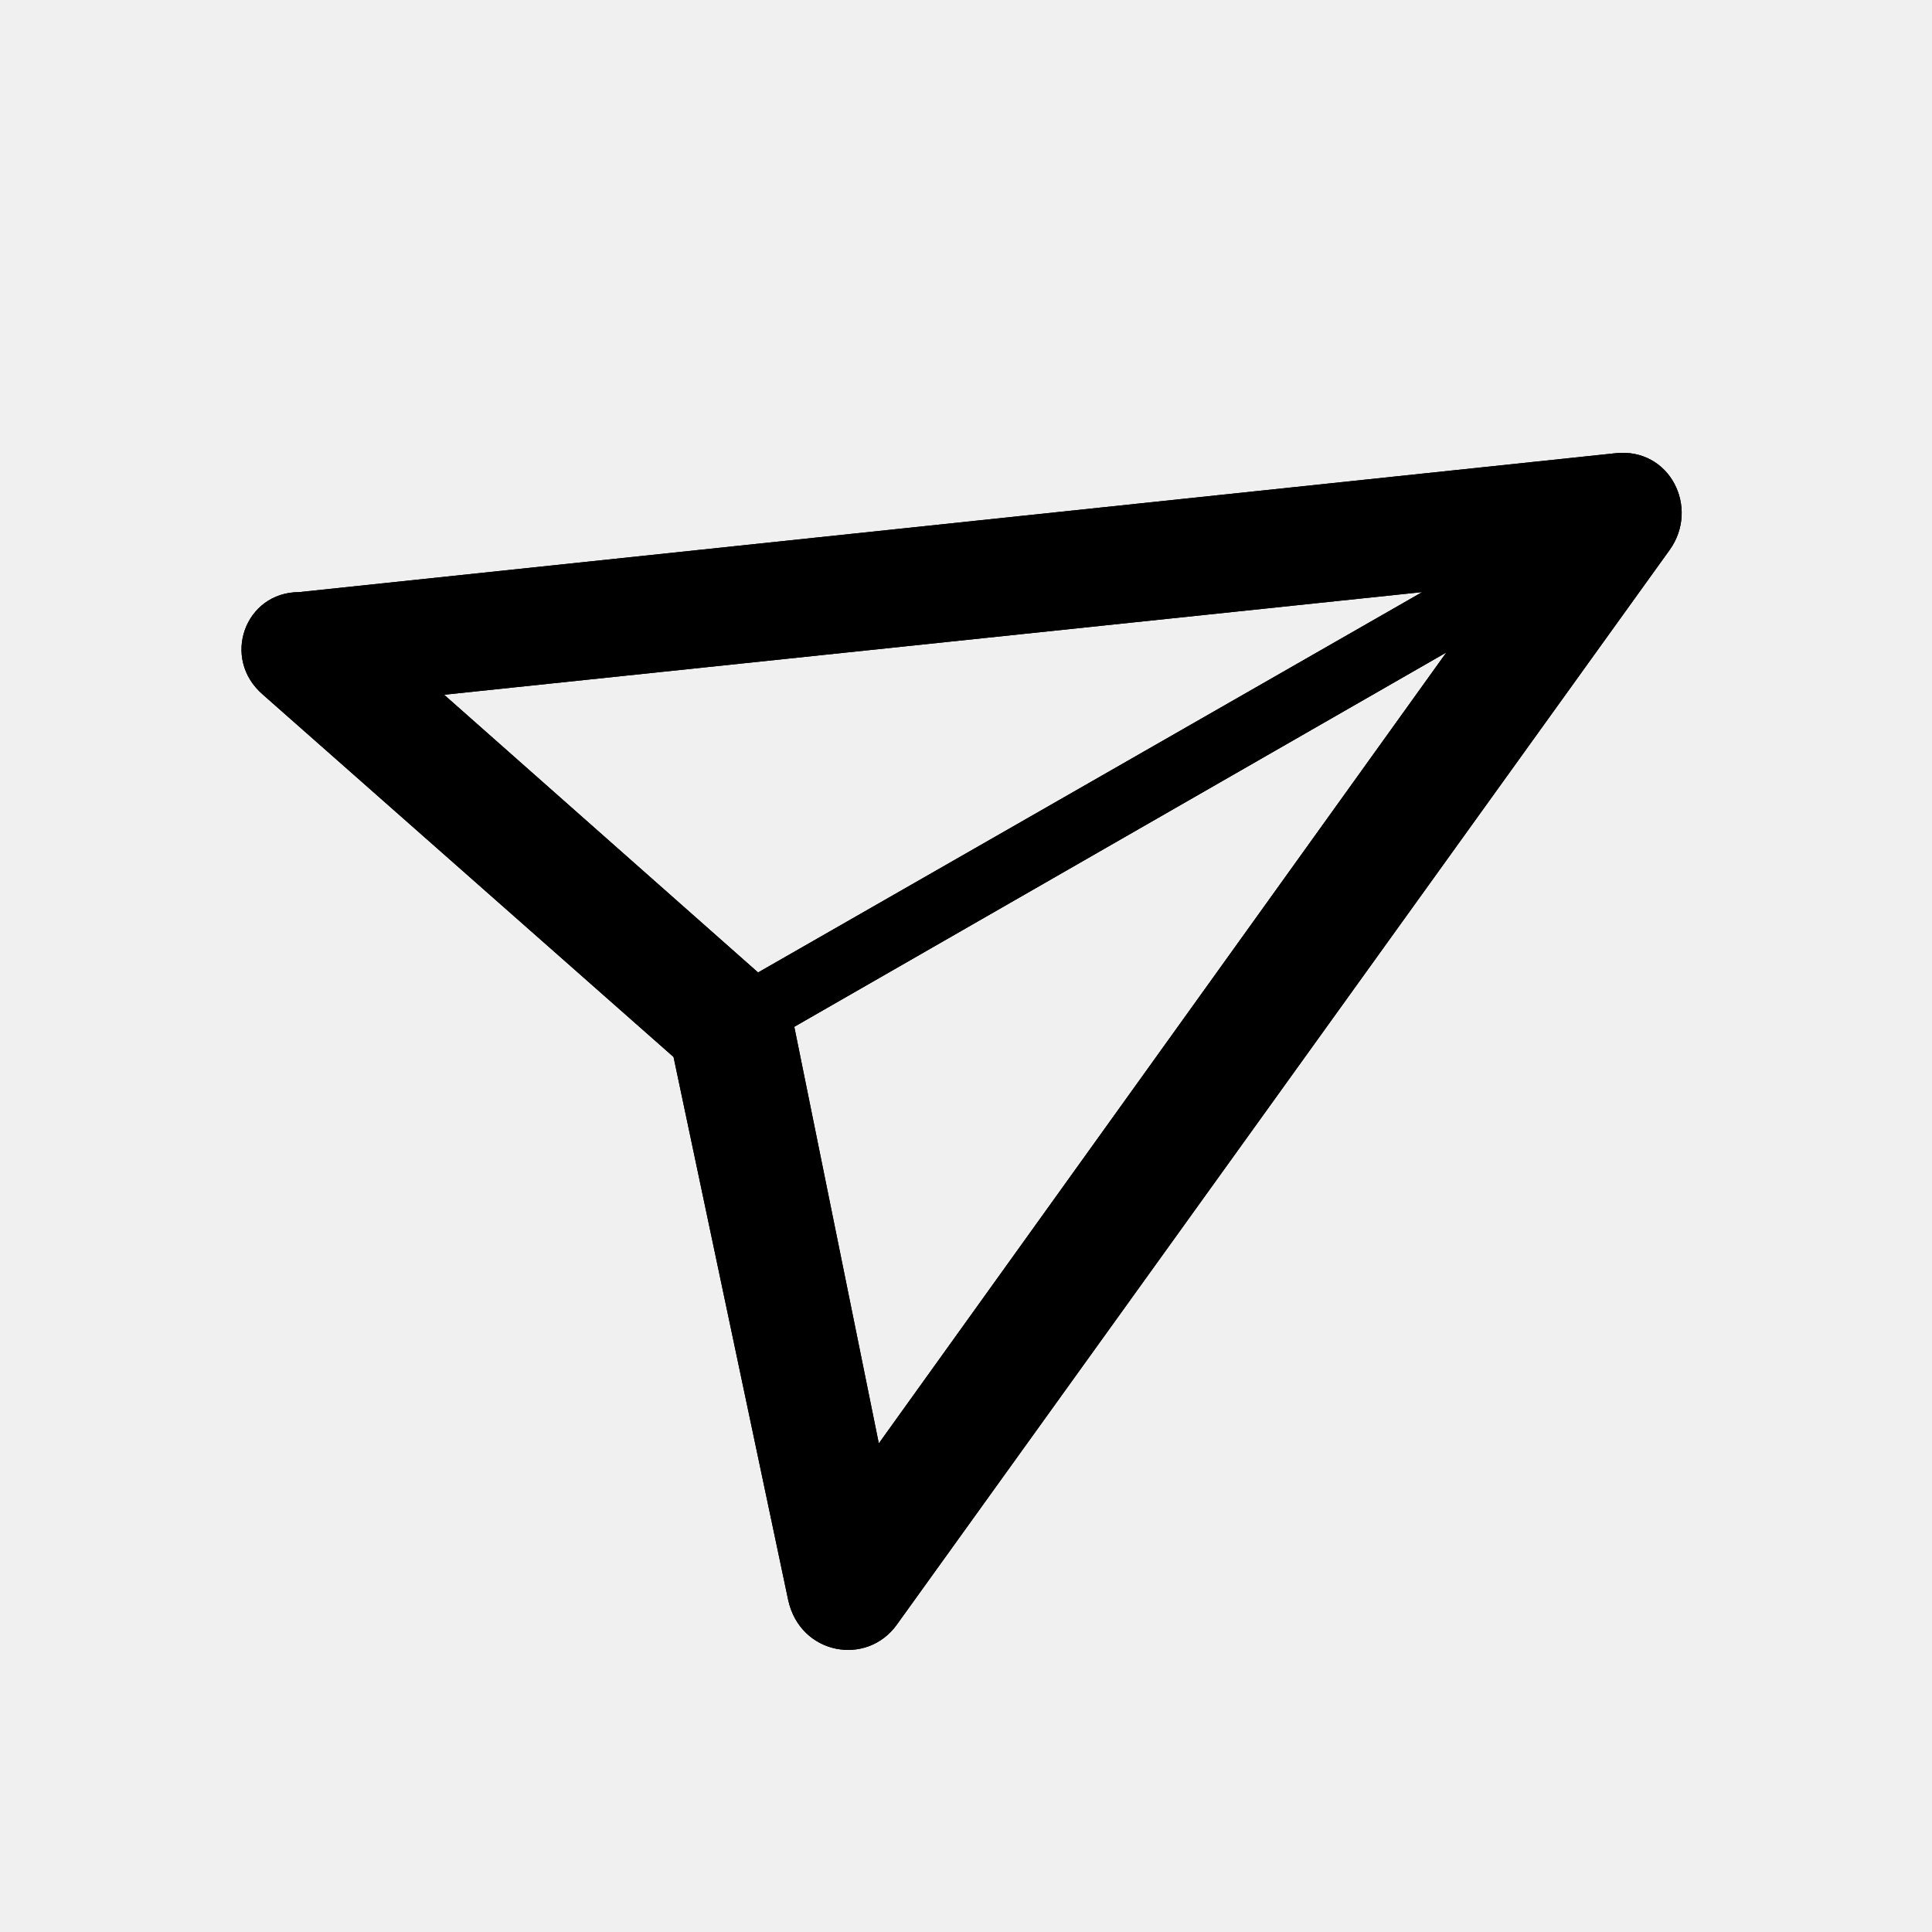
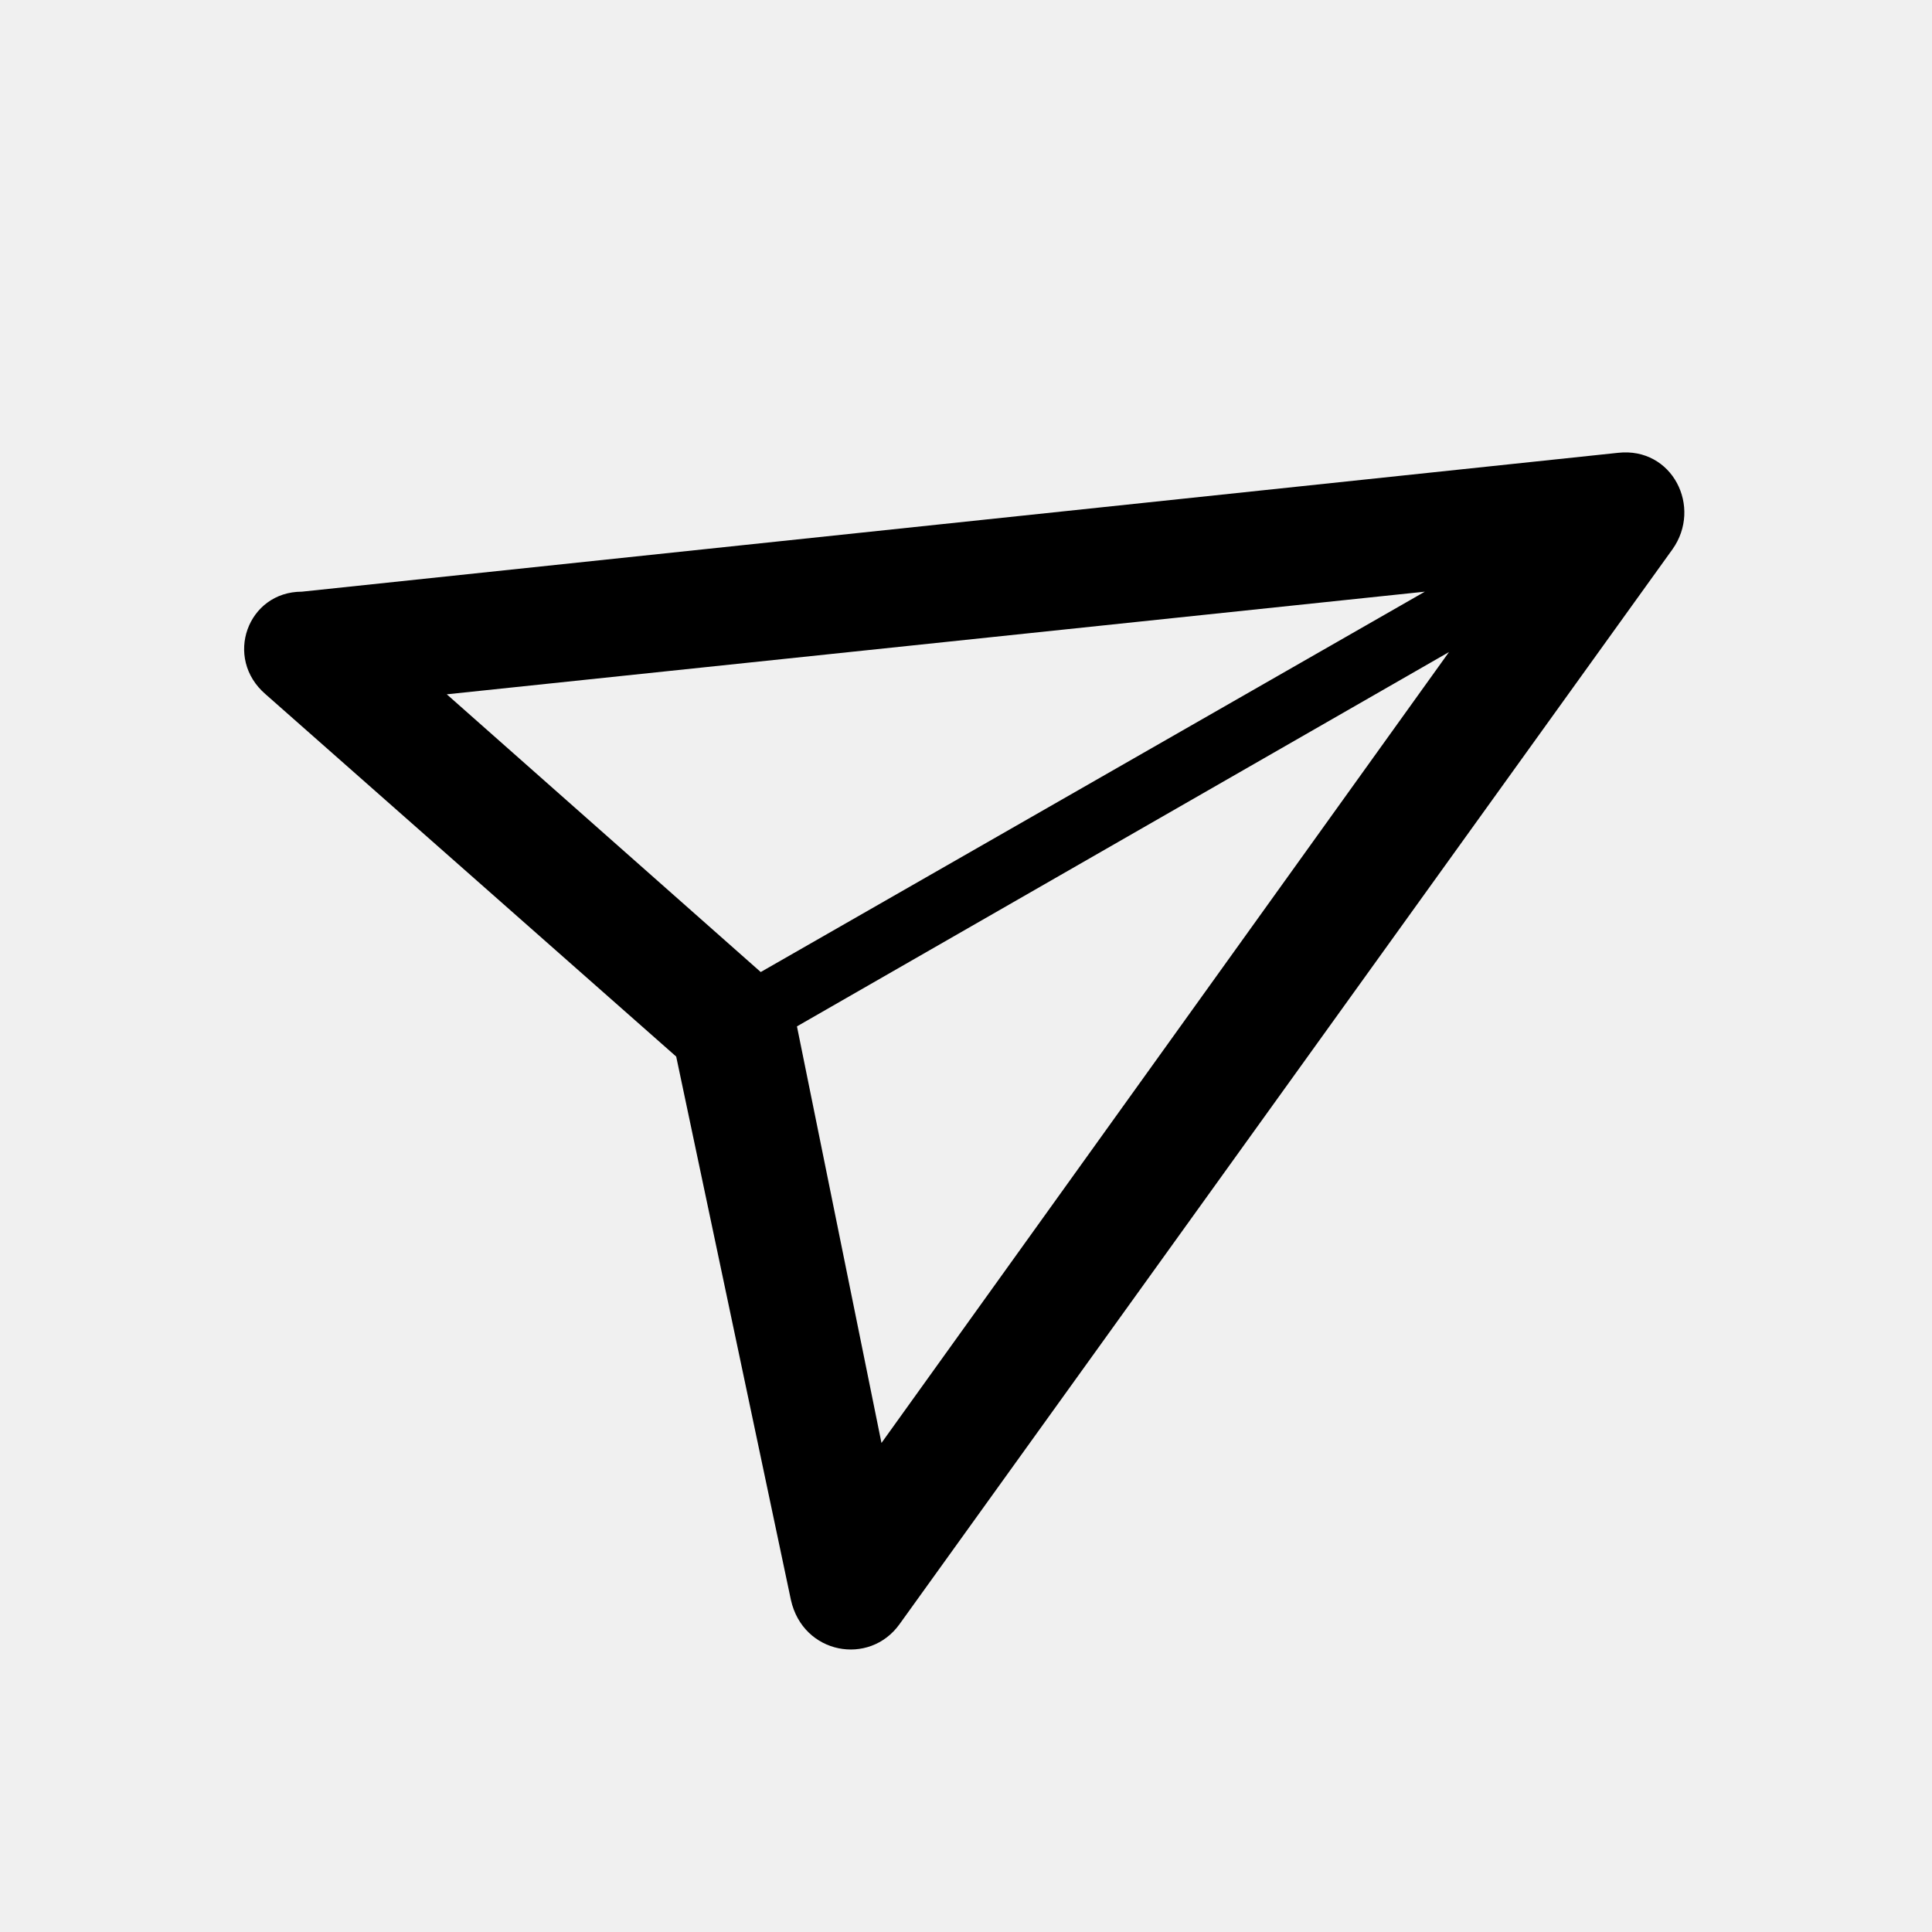
- <svg xmlns="http://www.w3.org/2000/svg" xmlns:xlink="http://www.w3.org/1999/xlink" viewBox="0 0 32 32" version="1.1">
-   <defs>
-     <path d="M23.556,9.807 L7.356,11.507 L12.556,16.107 L23.556,9.807 Z M23.956,10.807 L13.156,17.007 L14.556,23.907 L23.956,10.807 Z M11.156,17.507 L4.356,11.507 C3.656,10.907 4.056,9.807 4.956,9.807 L26.756,7.507 C27.656,7.407 28.156,8.407 27.656,9.107 L14.856,26.907 C14.356,27.607 13.256,27.407 13.056,26.507 L11.156,17.507 Z" id="path-1" />
-   </defs>
-   <g id="Source/System-Icons/24/Send_24" stroke="none" stroke-width="1" fill="none" fill-rule="evenodd">
-     <mask id="mask-2" fill="white">
-       <use xlink:href="#path-1" />
-     </mask>
-     <use id="Combined-Shape" fill="#000000" fill-rule="nonzero" xlink:href="#path-1" />
-     <g id="Colors/Basic/Fresh-Asphalt" mask="url(#mask-2)" fill="#000000">
-       <rect id="Rectangle" x="0" y="0" width="32" height="32" />
-     </g>
-   </g>
+ <svg xmlns="http://www.w3.org/2000/svg" version="1.1" id="Layer_1" x="0px" y="0px" viewBox="0 0 32 32" style="enable-background:new 0 0 32 32;" xml:space="preserve">
+   <path d="M23.6,9.8L7.4,11.5l5.2,4.6L23.6,9.8z M24,10.8L13.2,17l1.4,6.9L24,10.8z M11.2,17.5l-6.8-6C3.7,10.9,4.1,9.8,5,9.8  l21.8-2.3c0.9-0.1,1.4,0.9,0.9,1.6L14.9,26.9c-0.5,0.7-1.6,0.5-1.8-0.4L11.2,17.5z" />
</svg>
